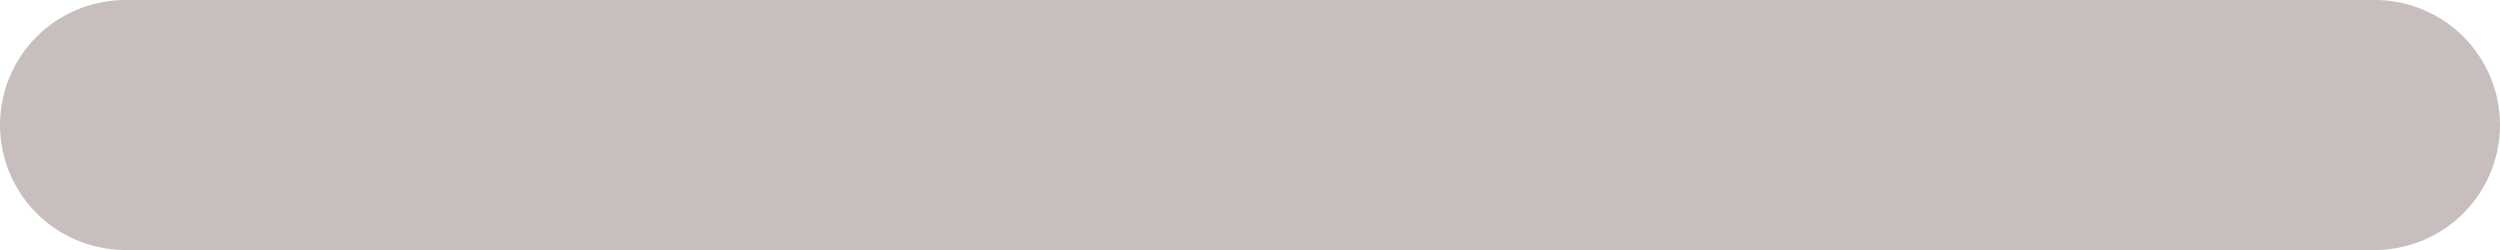
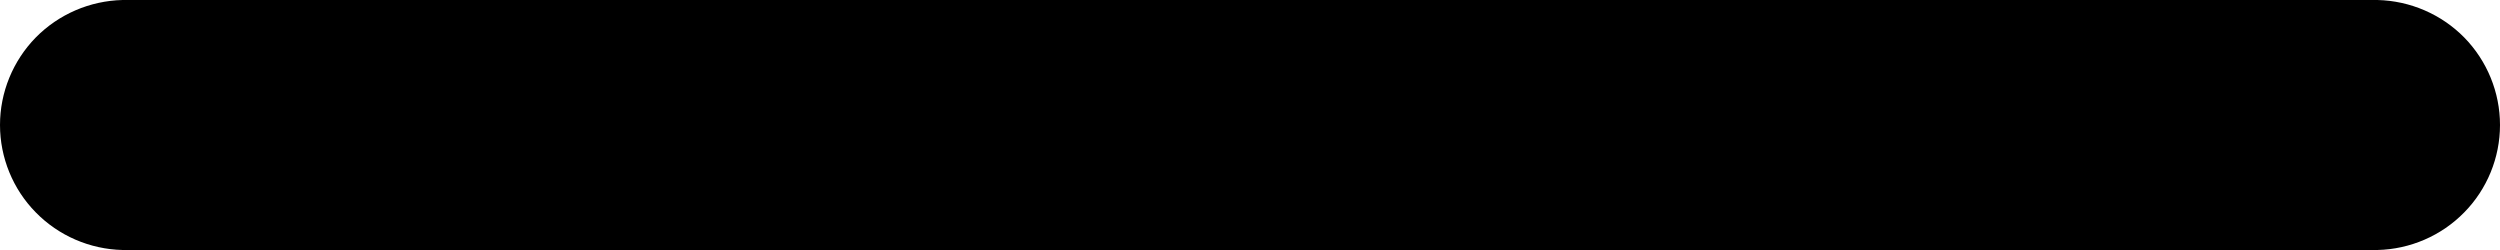
<svg xmlns="http://www.w3.org/2000/svg" width="20" height="2" viewBox="0 0 20 2" fill="none">
-   <path d="M0.981 0C0.719 0.006 0.469 0.114 0.286 0.3C0.103 0.487 0 0.739 0 1C0 1.261 0.103 1.513 0.286 1.699C0.469 1.886 0.719 1.994 0.981 2H19.019C19.281 1.994 19.531 1.886 19.714 1.699C19.897 1.513 20 1.261 20 1C20 0.739 19.897 0.487 19.714 0.3C19.531 0.114 19.281 0.006 19.019 0H0.981Z" fill="#C9BEBE" />
+   <path d="M0.981 0C0.719 0.006 0.469 0.114 0.286 0.3C0.103 0.487 0 0.739 0 1C0 1.261 0.103 1.513 0.286 1.699C0.469 1.886 0.719 1.994 0.981 2H19.019C19.281 1.994 19.531 1.886 19.714 1.699C19.897 1.513 20 1.261 20 1C20 0.739 19.897 0.487 19.714 0.3C19.531 0.114 19.281 0.006 19.019 0H0.981Z" fill="#000" />
</svg>
